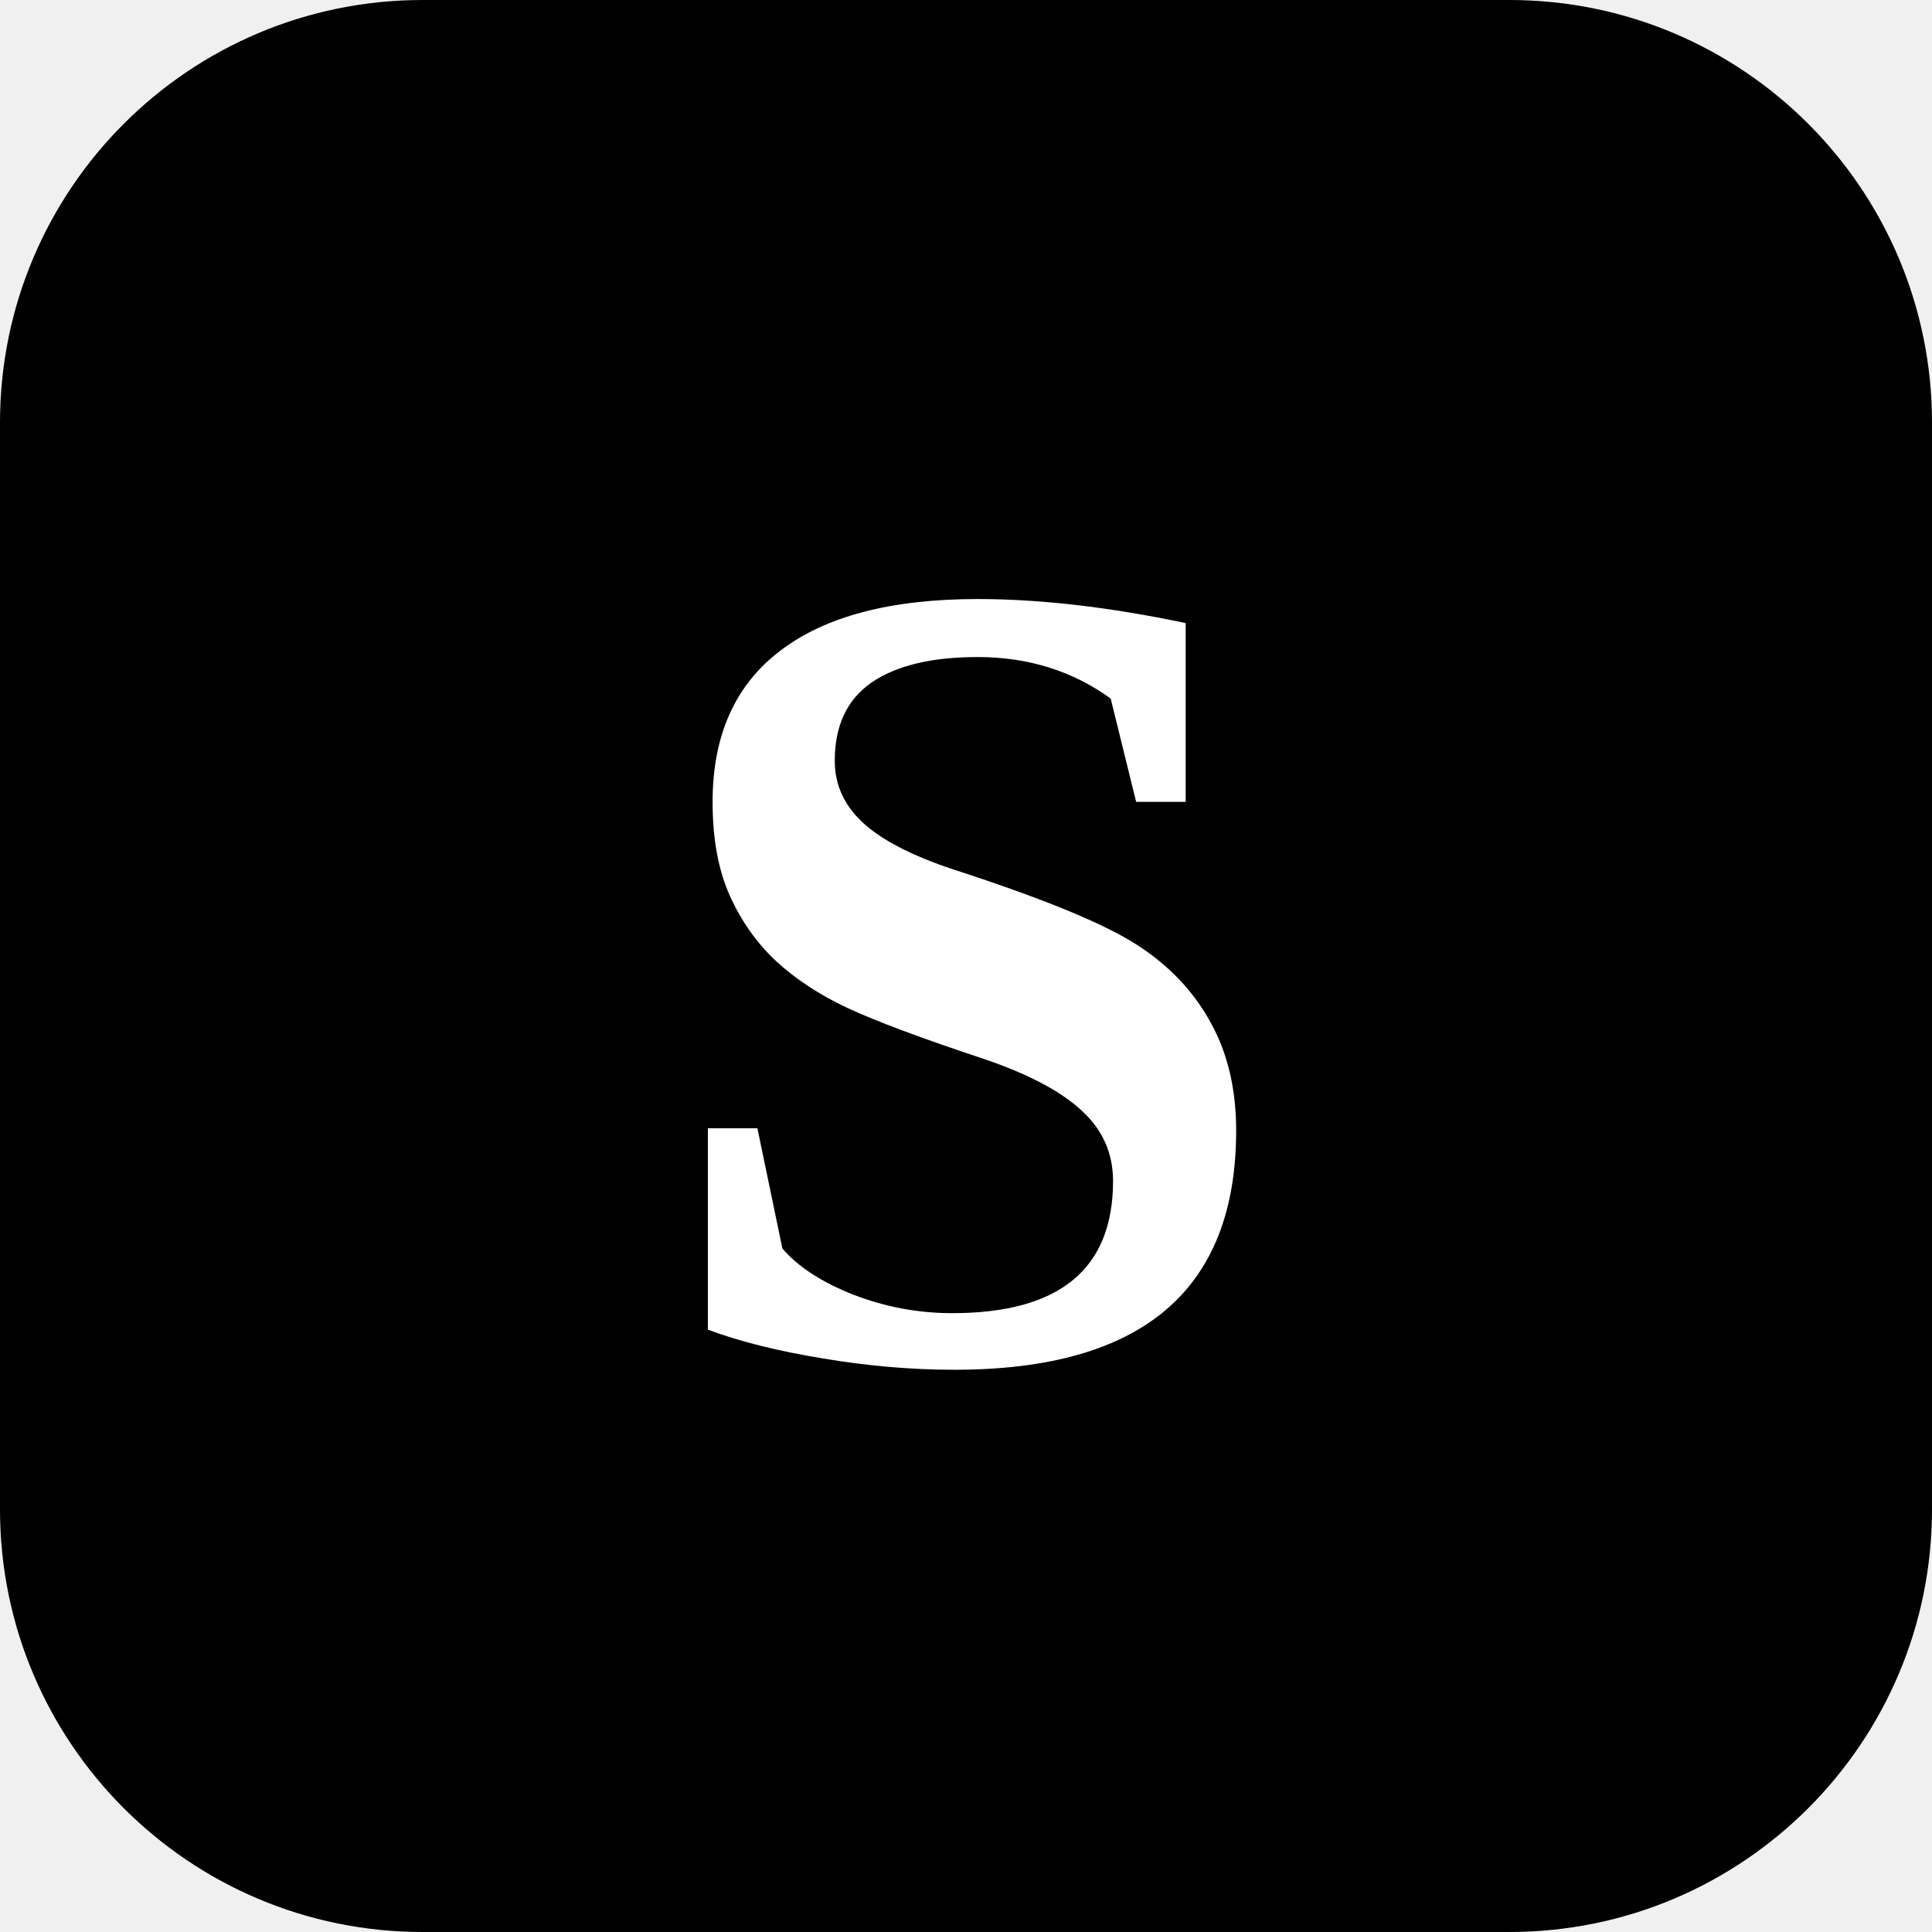
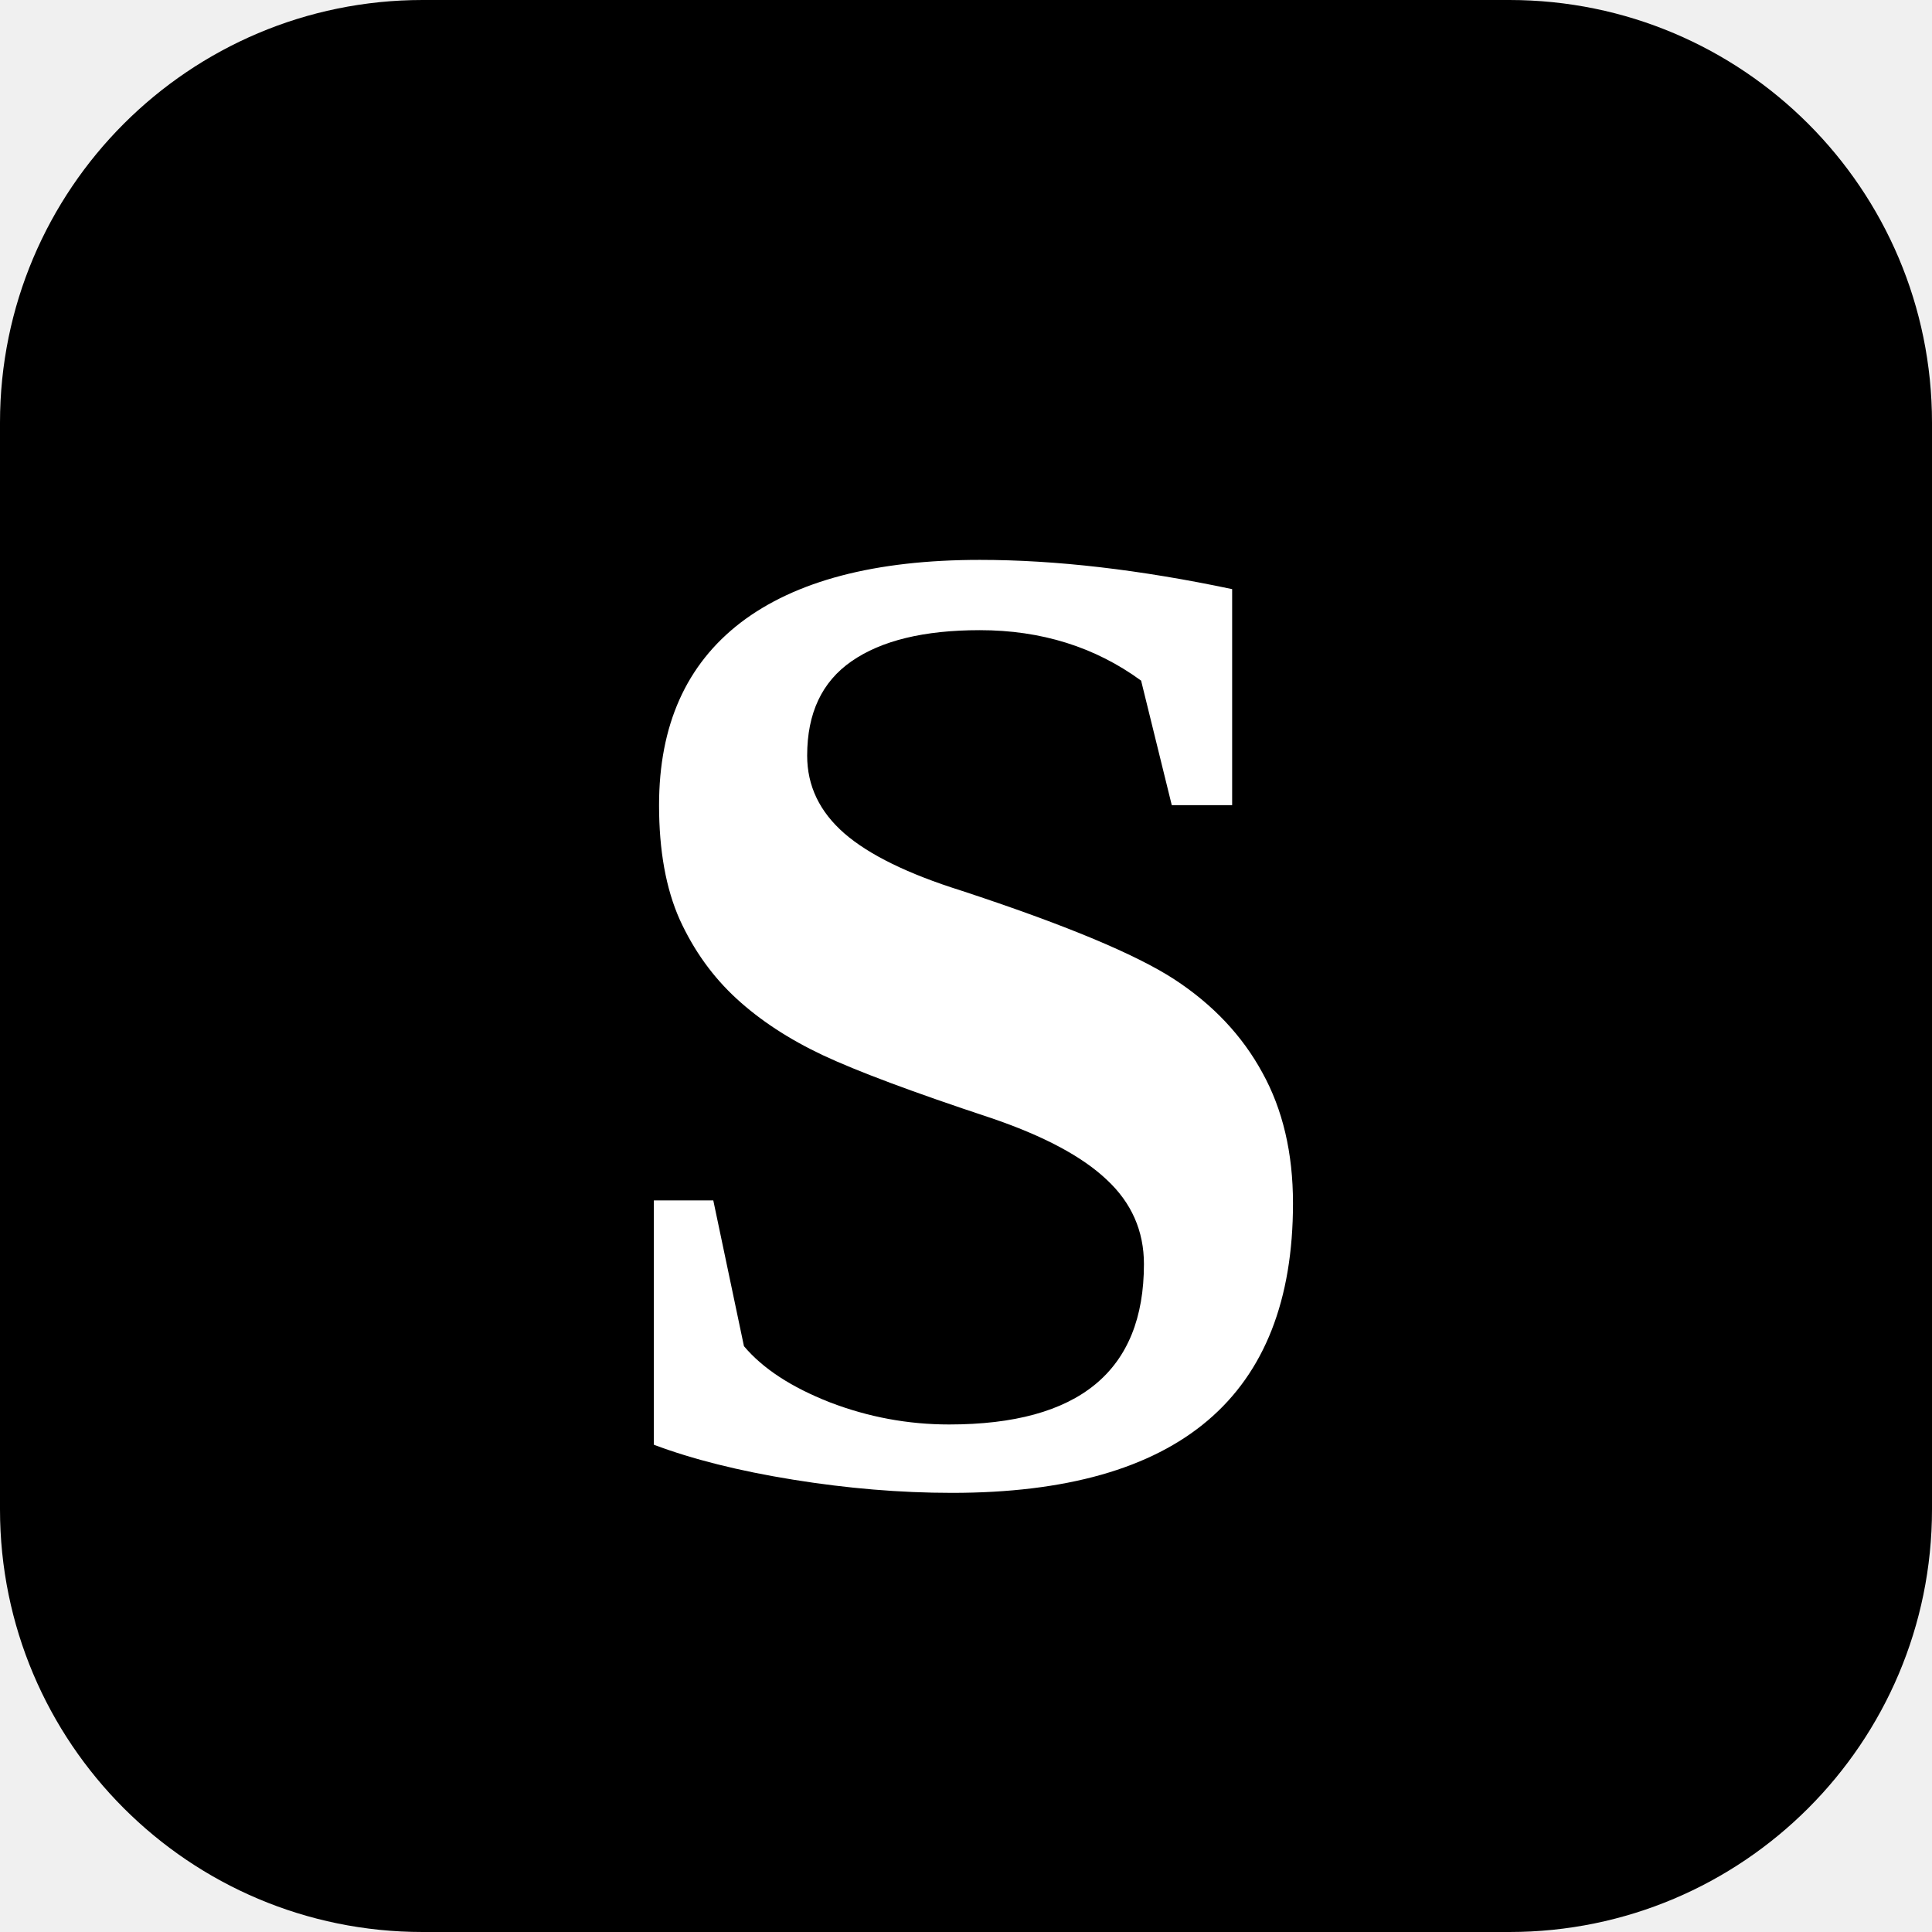
<svg xmlns="http://www.w3.org/2000/svg" viewBox="0 0 64 64">
  <rect width="64" height="64" rx="14" fill="#000000" />
-   <text x="32" y="45" font-family="Georgia, 'Times New Roman', serif" font-size="38" font-weight="600" fill="#FFFFFF" text-anchor="middle">S</text>
+   <text x="32" y="49" font-family="Georgia, 'Times New Roman', serif" font-size="46" font-weight="600" fill="#FFFFFF" text-anchor="middle">S</text>
</svg>
